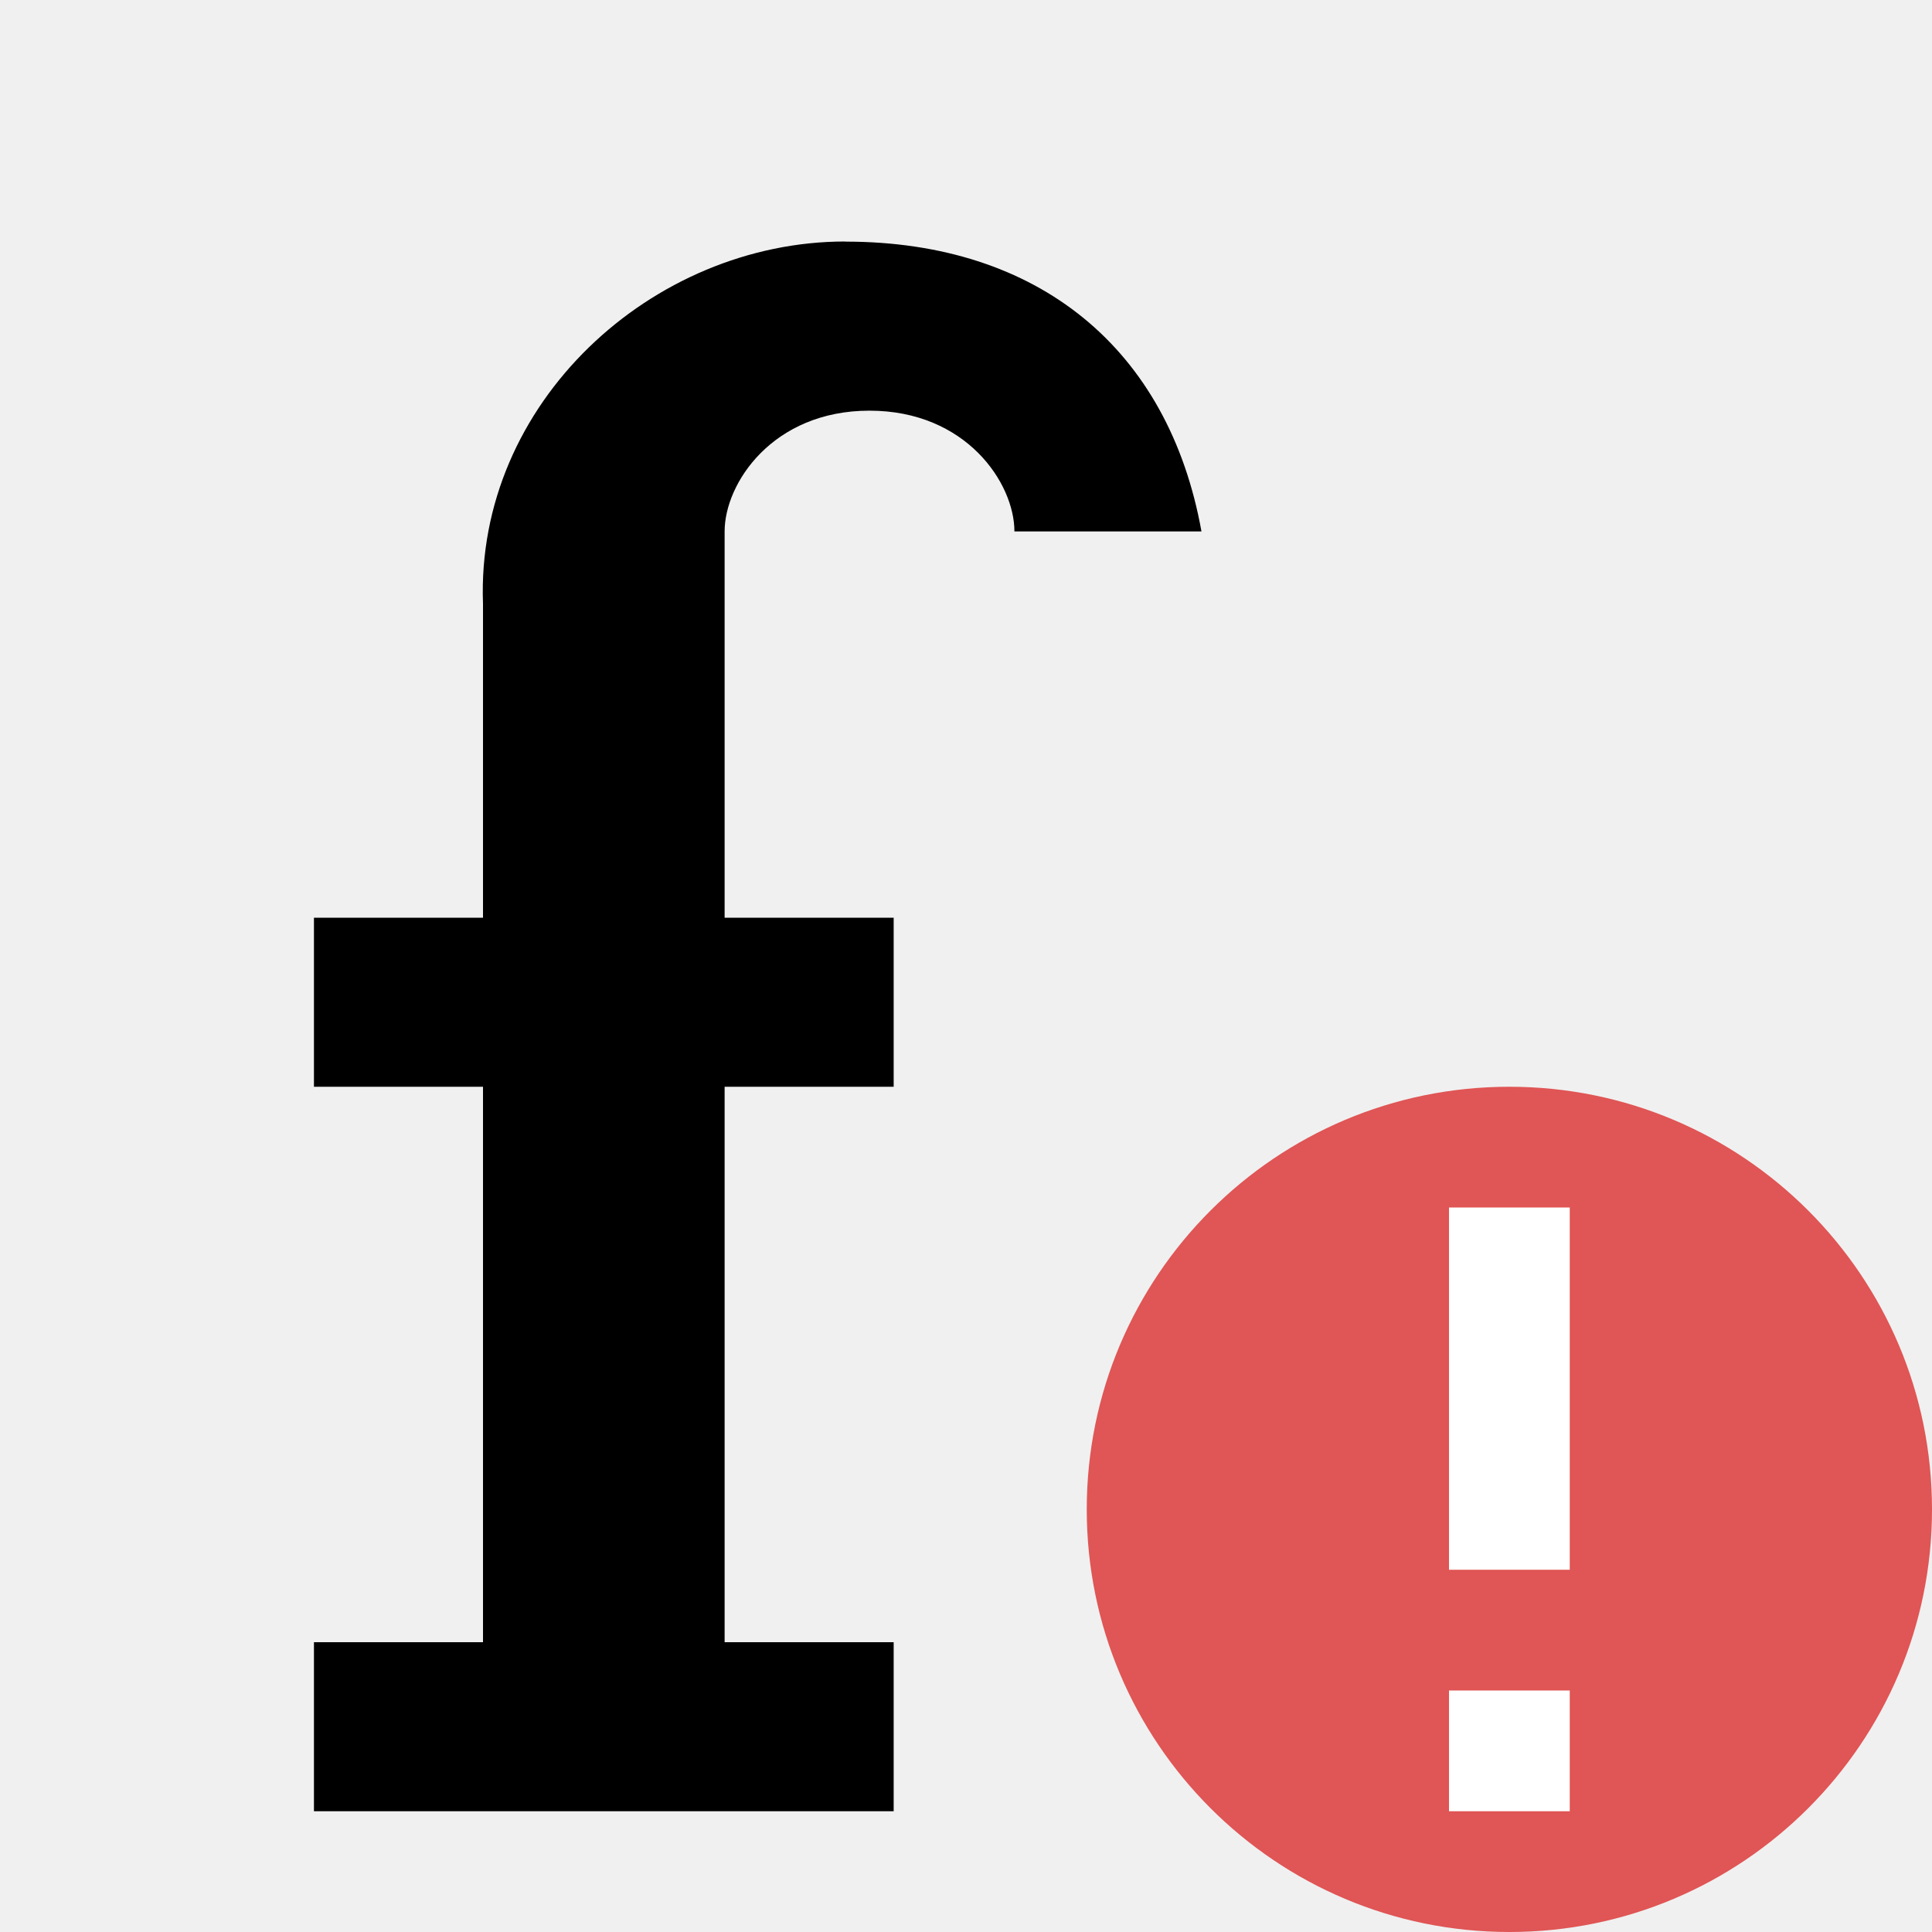
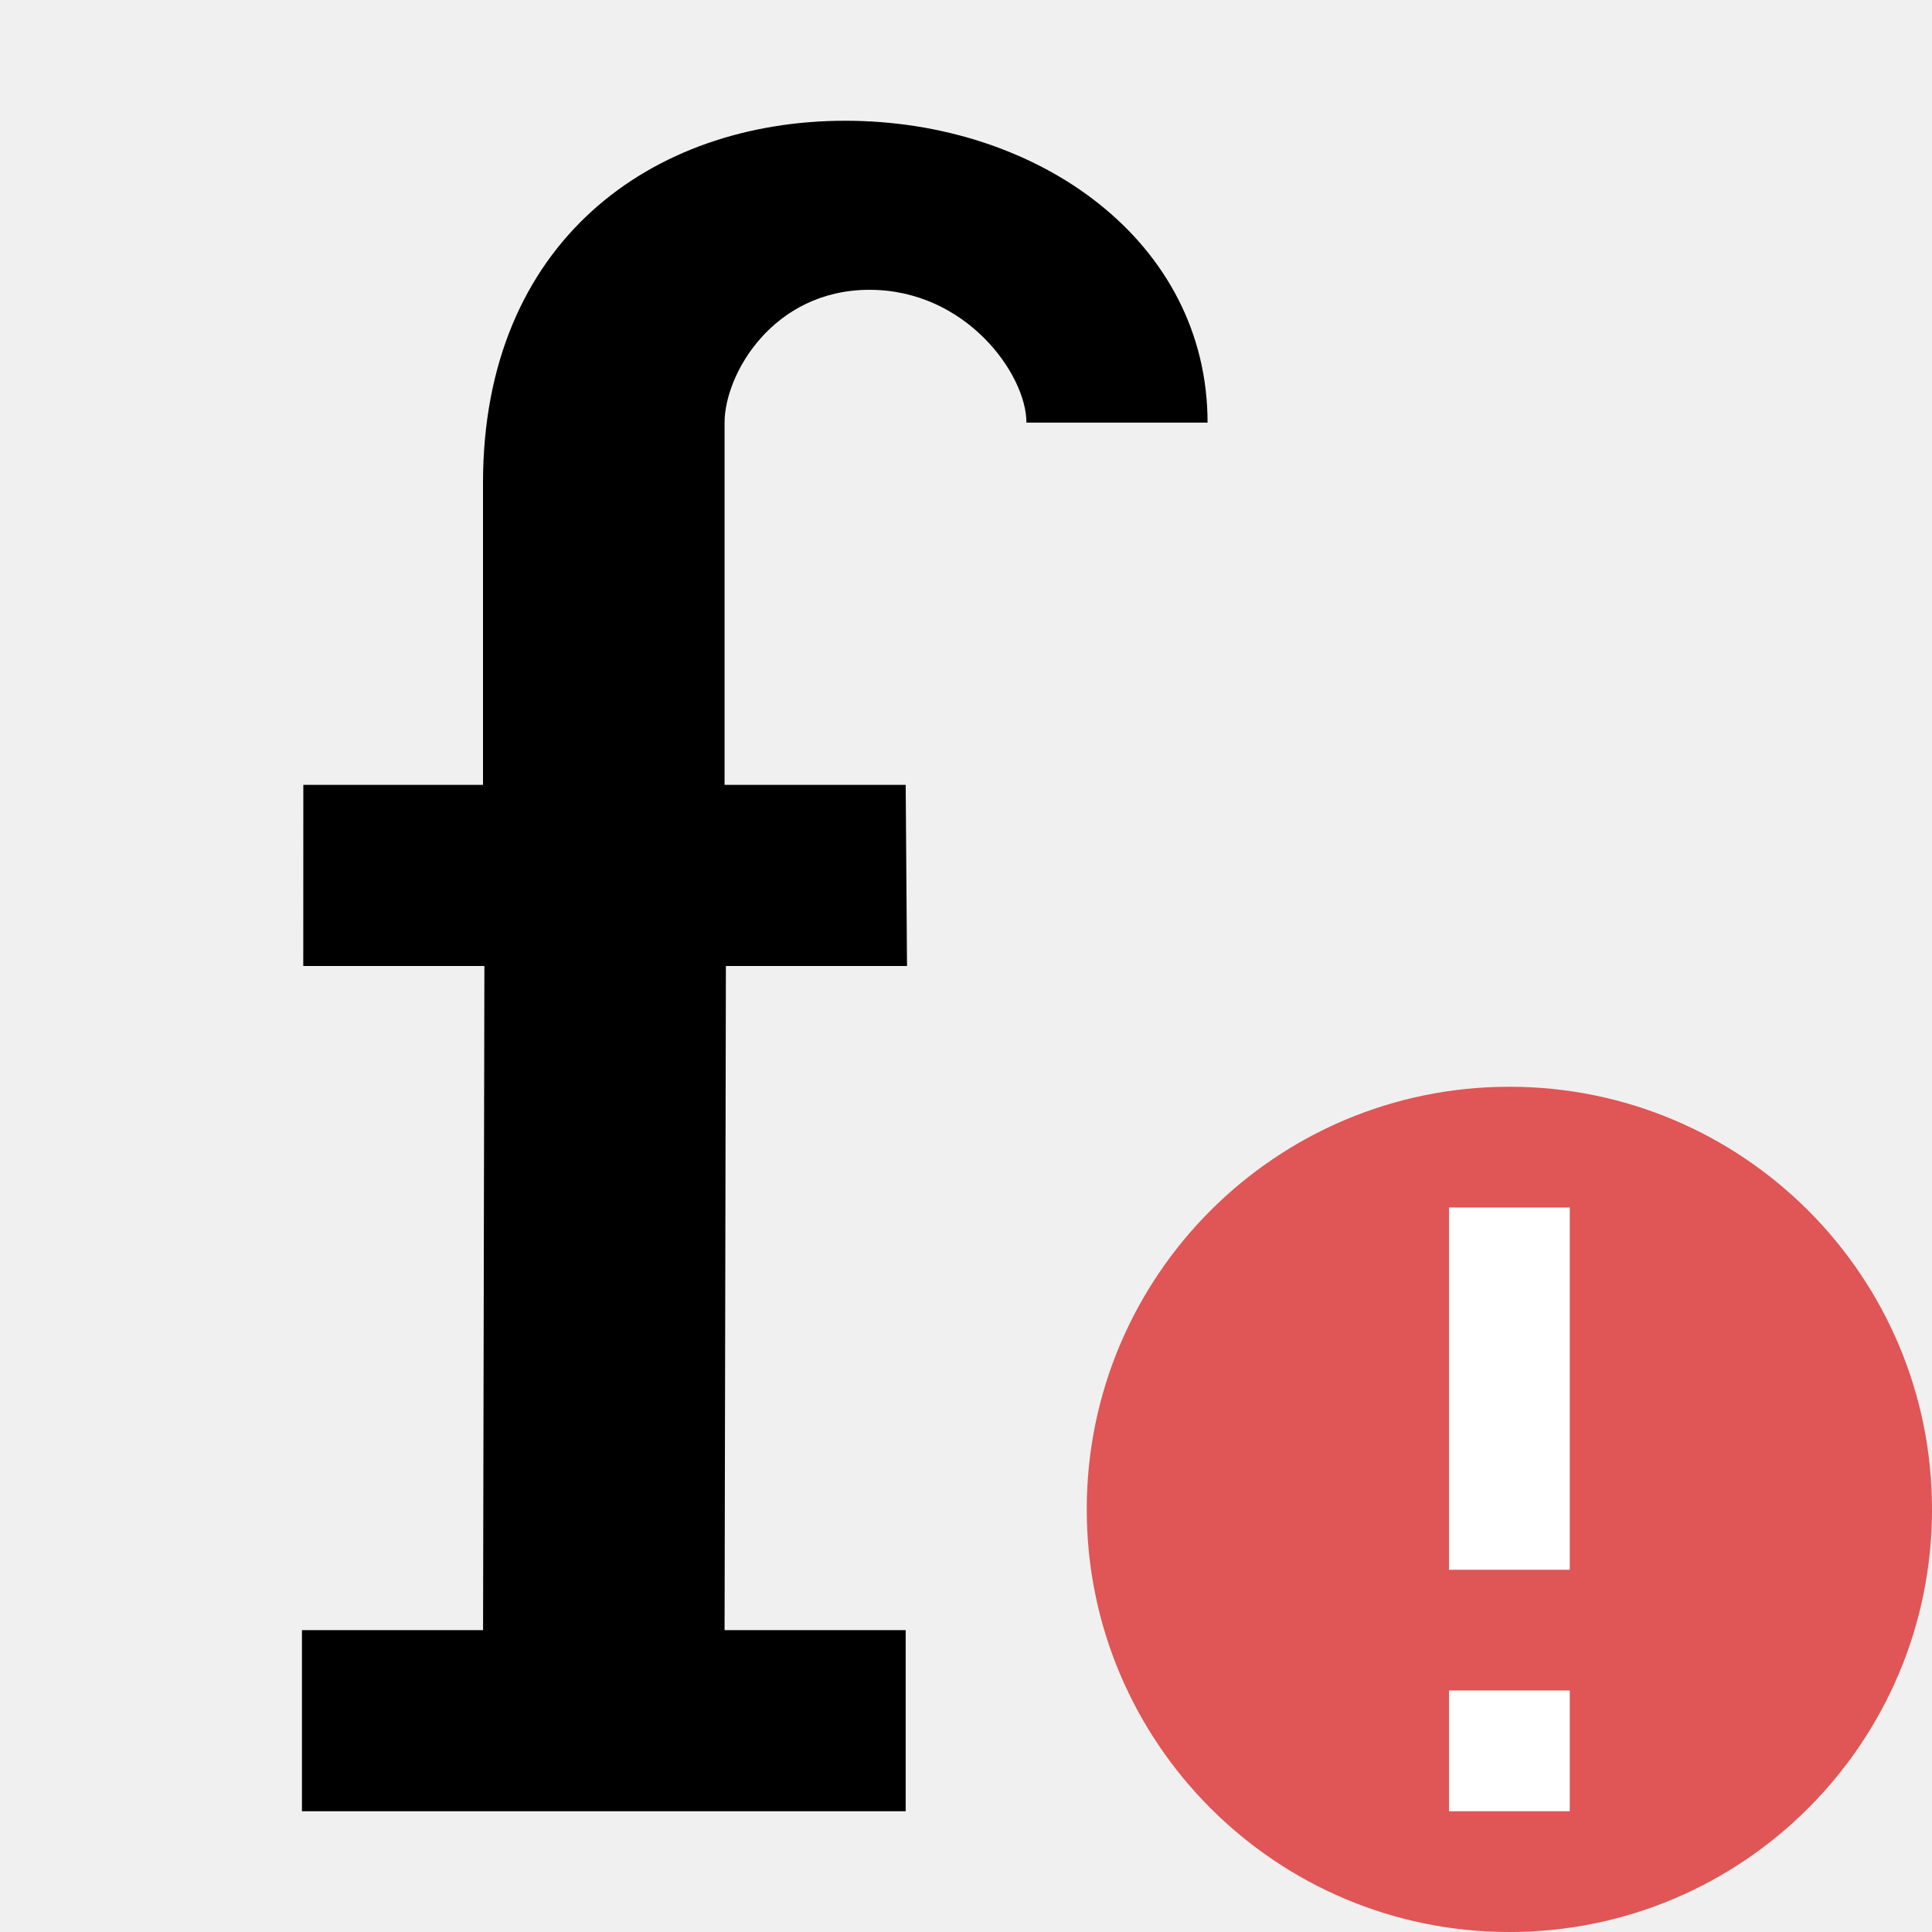
<svg xmlns="http://www.w3.org/2000/svg" width="16" height="16" version="1.1" viewBox="0 0 16 16" xml:space="preserve">
-   <g>
-     <path d="m7 2c-1.6 0-3.062 1.338-3 3v2.6h-1.4v1.4h1.4v4.6h-1.4v1.4h4.801v-1.4h-1.4v-4.6h1.4v-1.4h-1.4v-3.199c0-0.4 0.4-1 1.199-1 0.801-3.906e-4 1.201 0.6 1.201 1h1.549c-0.272-1.512-1.349-2.4-2.949-2.4z" />
-   </g>
  <path d="m16 12.5c0 1.933-1.567 3.5-3.5 3.5s-3.5-1.567-3.5-3.5 1.567-3.5 3.5-3.5 3.5 1.567 3.5 3.5" fill="#e05555" />
  <path d="m13 14v1h-1v-1zm0-4v3h-1v-3z" fill="#fff" />
+   <path d="m7 1c-1.6 0-3 1-3 3l-1e-7 2.5-1.488-1e-7 -4.659e-4 1.5 1.5-1e-7 -0.011 5.5h-1.5v1.5h5v-1.5h-1.5l0.011-5.5 1.5 1e-7 -0.011-1.5h-1.5v-3c0-0.4 0.4-1.099 1.199-1.1 0.801-3.906e-4 1.301 0.7 1.301 1.1h1.5c0-1.5-1.4-2.5-3-2.5z" fill="#000000" />
</svg>
